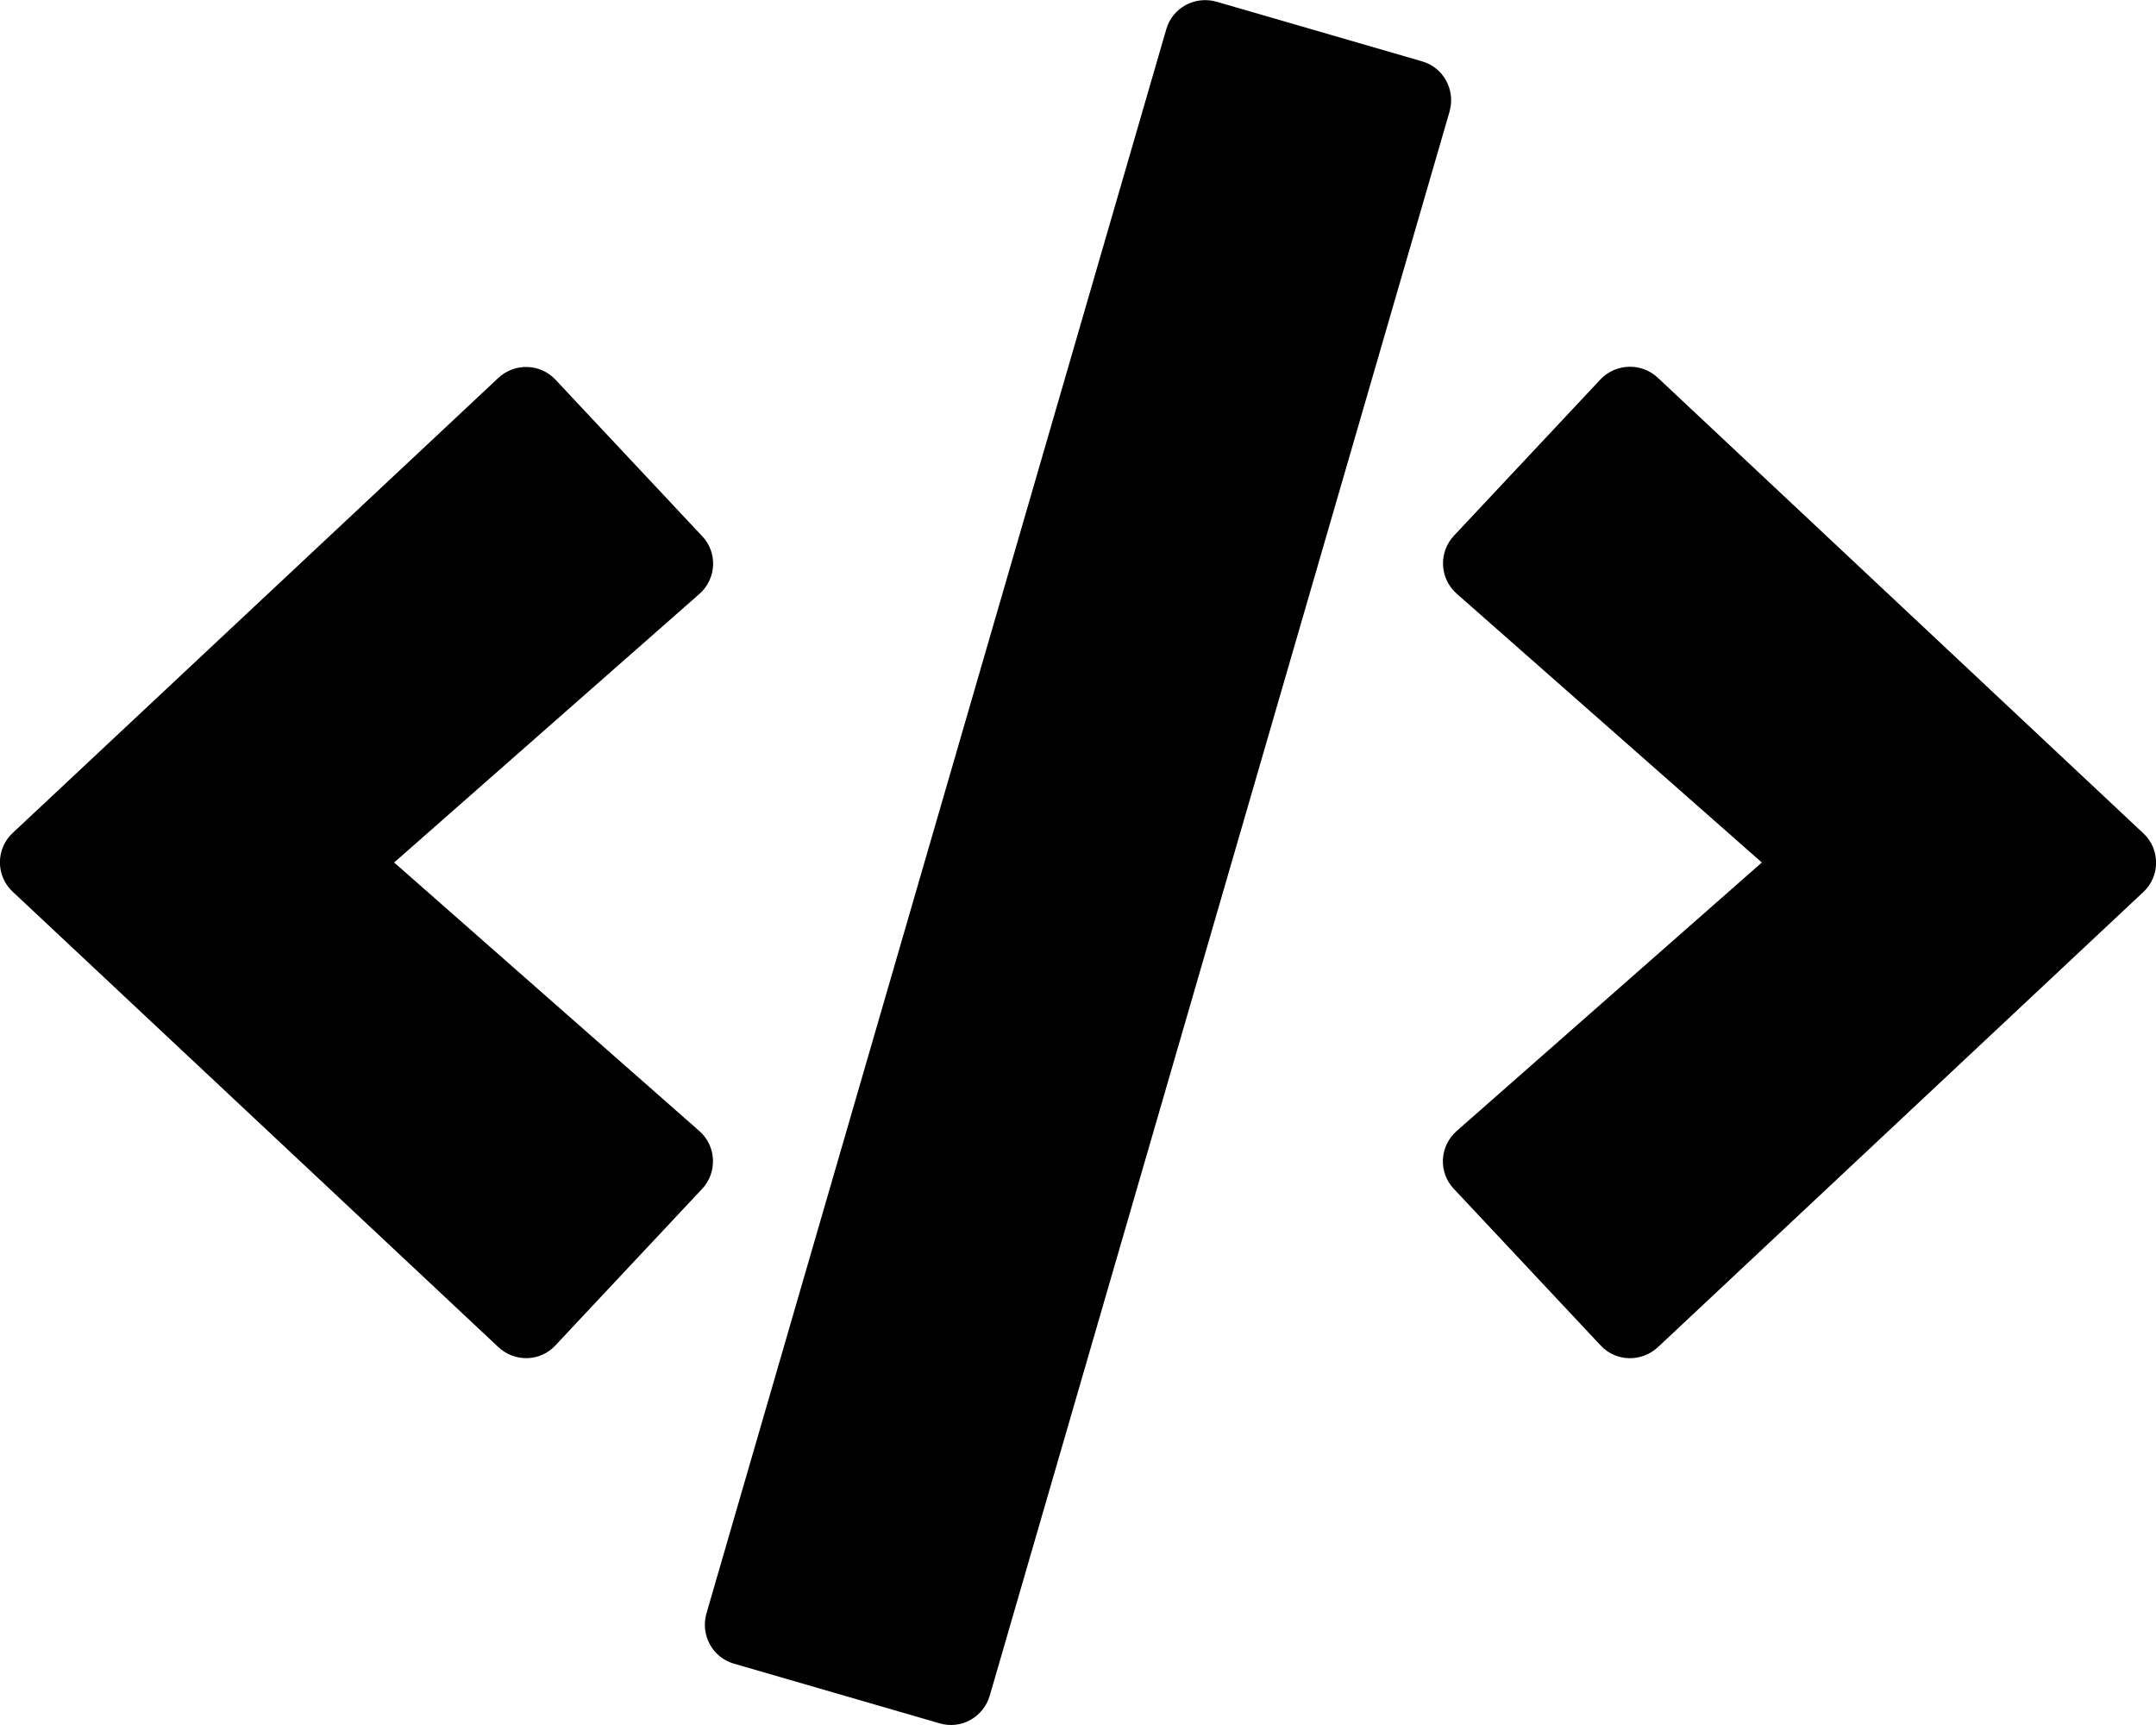
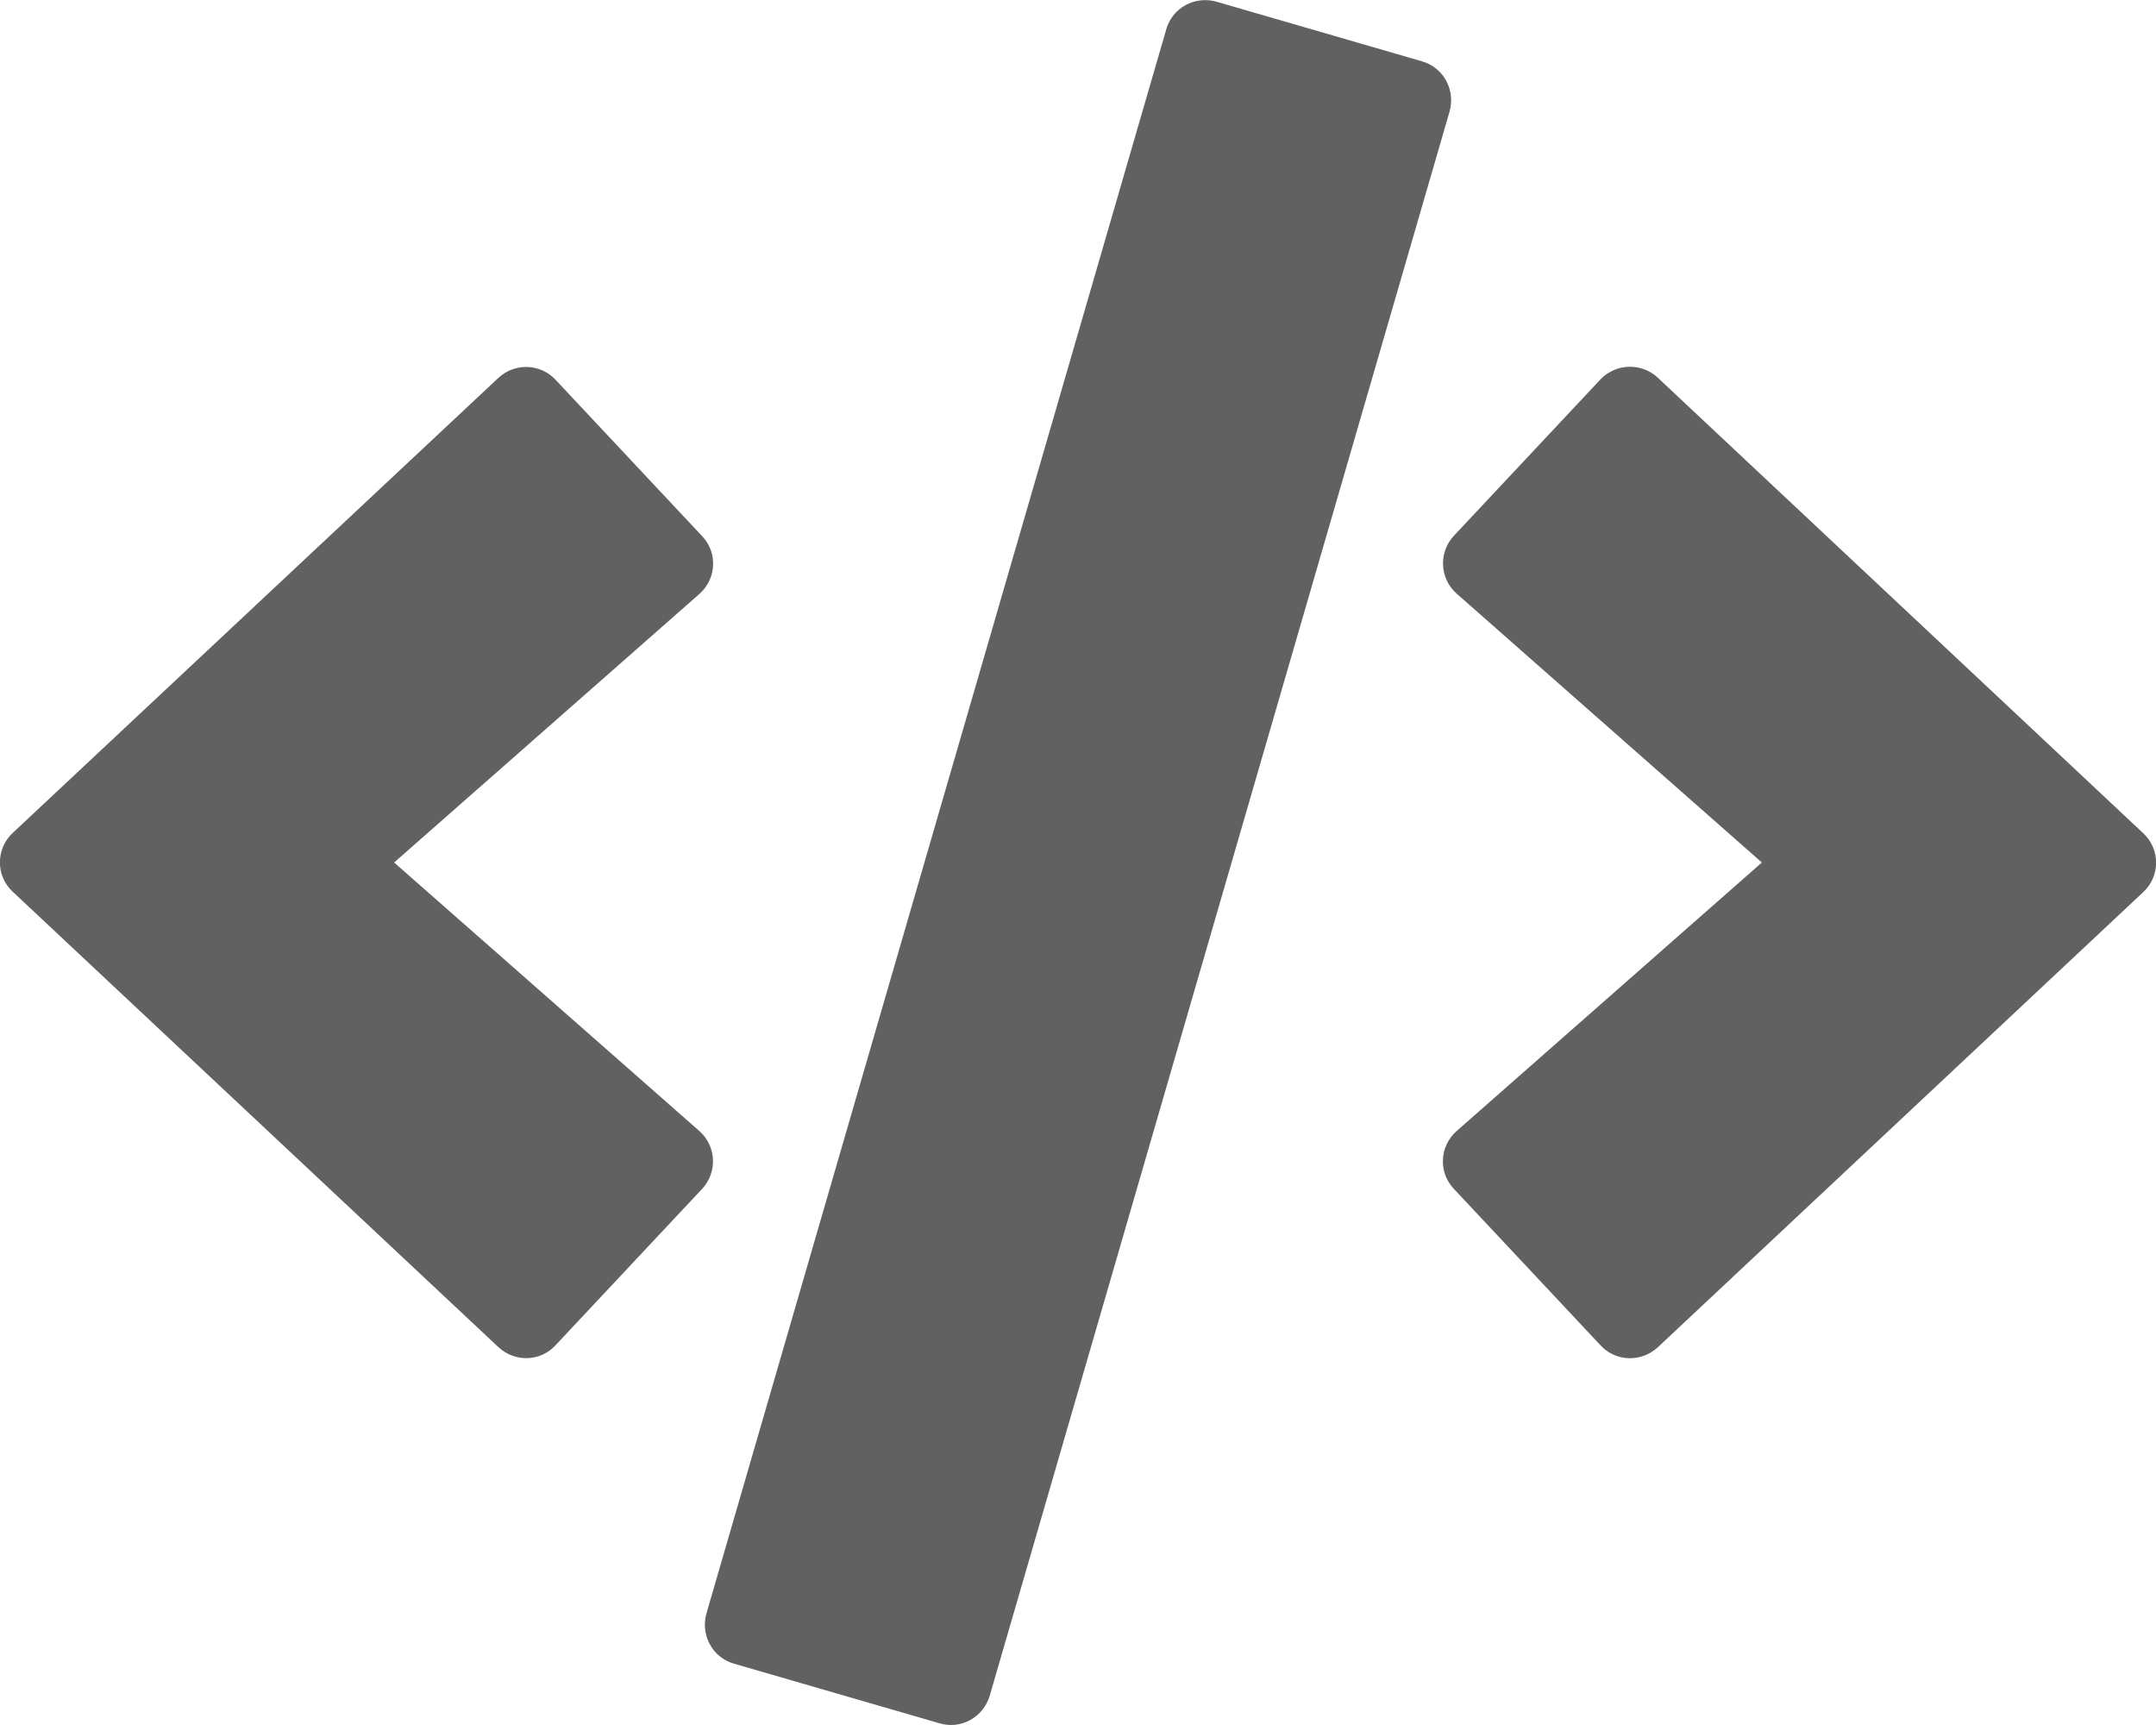
<svg xmlns="http://www.w3.org/2000/svg" viewBox="0 0 640 512">
-   <path d="M278.9 511.5l-61-17.7c-6.4-1.8-10-8.5-8.2-14.9L346.2 8.7c1.8-6.4 8.5-10 14.9-8.2l61 17.7c6.4 1.8 10 8.5 8.2 14.9L293.8 503.3c-1.9 6.4-8.5 10.1-14.9 8.2zm-114-112.2l43.5-46.4c4.6-4.9 4.3-12.7-.8-17.2L117 256l90.6-79.7c5.1-4.5 5.5-12.3.8-17.2l-43.5-46.4c-4.5-4.8-12.1-5.1-17-.5L3.8 247.2c-5.1 4.7-5.1 12.8 0 17.5l144.1 135.1c4.9 4.6 12.5 4.4 17-.5zm327.2.6l144.1-135.1c5.1-4.7 5.1-12.8 0-17.5L492.1 112.1c-4.8-4.5-12.4-4.3-17 .5L431.6 159c-4.6 4.9-4.3 12.7.8 17.2L523 256l-90.6 79.7c-5.1 4.5-5.5 12.3-.8 17.2l43.5 46.4c4.5 4.9 12.1 5.1 17 .6z" />
+   <path class="jp-icon3 jp-icon-selectable" fill="#616161" d="M278.9 511.5l-61-17.7c-6.4-1.8-10-8.5-8.2-14.9L346.2 8.7c1.8-6.4 8.5-10 14.9-8.2l61 17.7c6.4 1.8 10 8.5 8.2 14.9L293.8 503.3c-1.9 6.4-8.5 10.1-14.9 8.2zm-114-112.2l43.5-46.4c4.6-4.9 4.3-12.7-.8-17.2L117 256l90.6-79.7c5.1-4.5 5.5-12.3.8-17.2l-43.5-46.4c-4.5-4.8-12.1-5.1-17-.5L3.8 247.2c-5.1 4.7-5.1 12.8 0 17.5l144.1 135.1c4.9 4.6 12.5 4.4 17-.5zm327.2.6l144.1-135.1c5.1-4.7 5.1-12.8 0-17.5L492.1 112.1c-4.8-4.5-12.4-4.3-17 .5L431.6 159c-4.6 4.9-4.3 12.7.8 17.2L523 256l-90.6 79.7c-5.1 4.5-5.5 12.3-.8 17.2l43.5 46.4c4.5 4.9 12.1 5.1 17 .6z" />
</svg>
